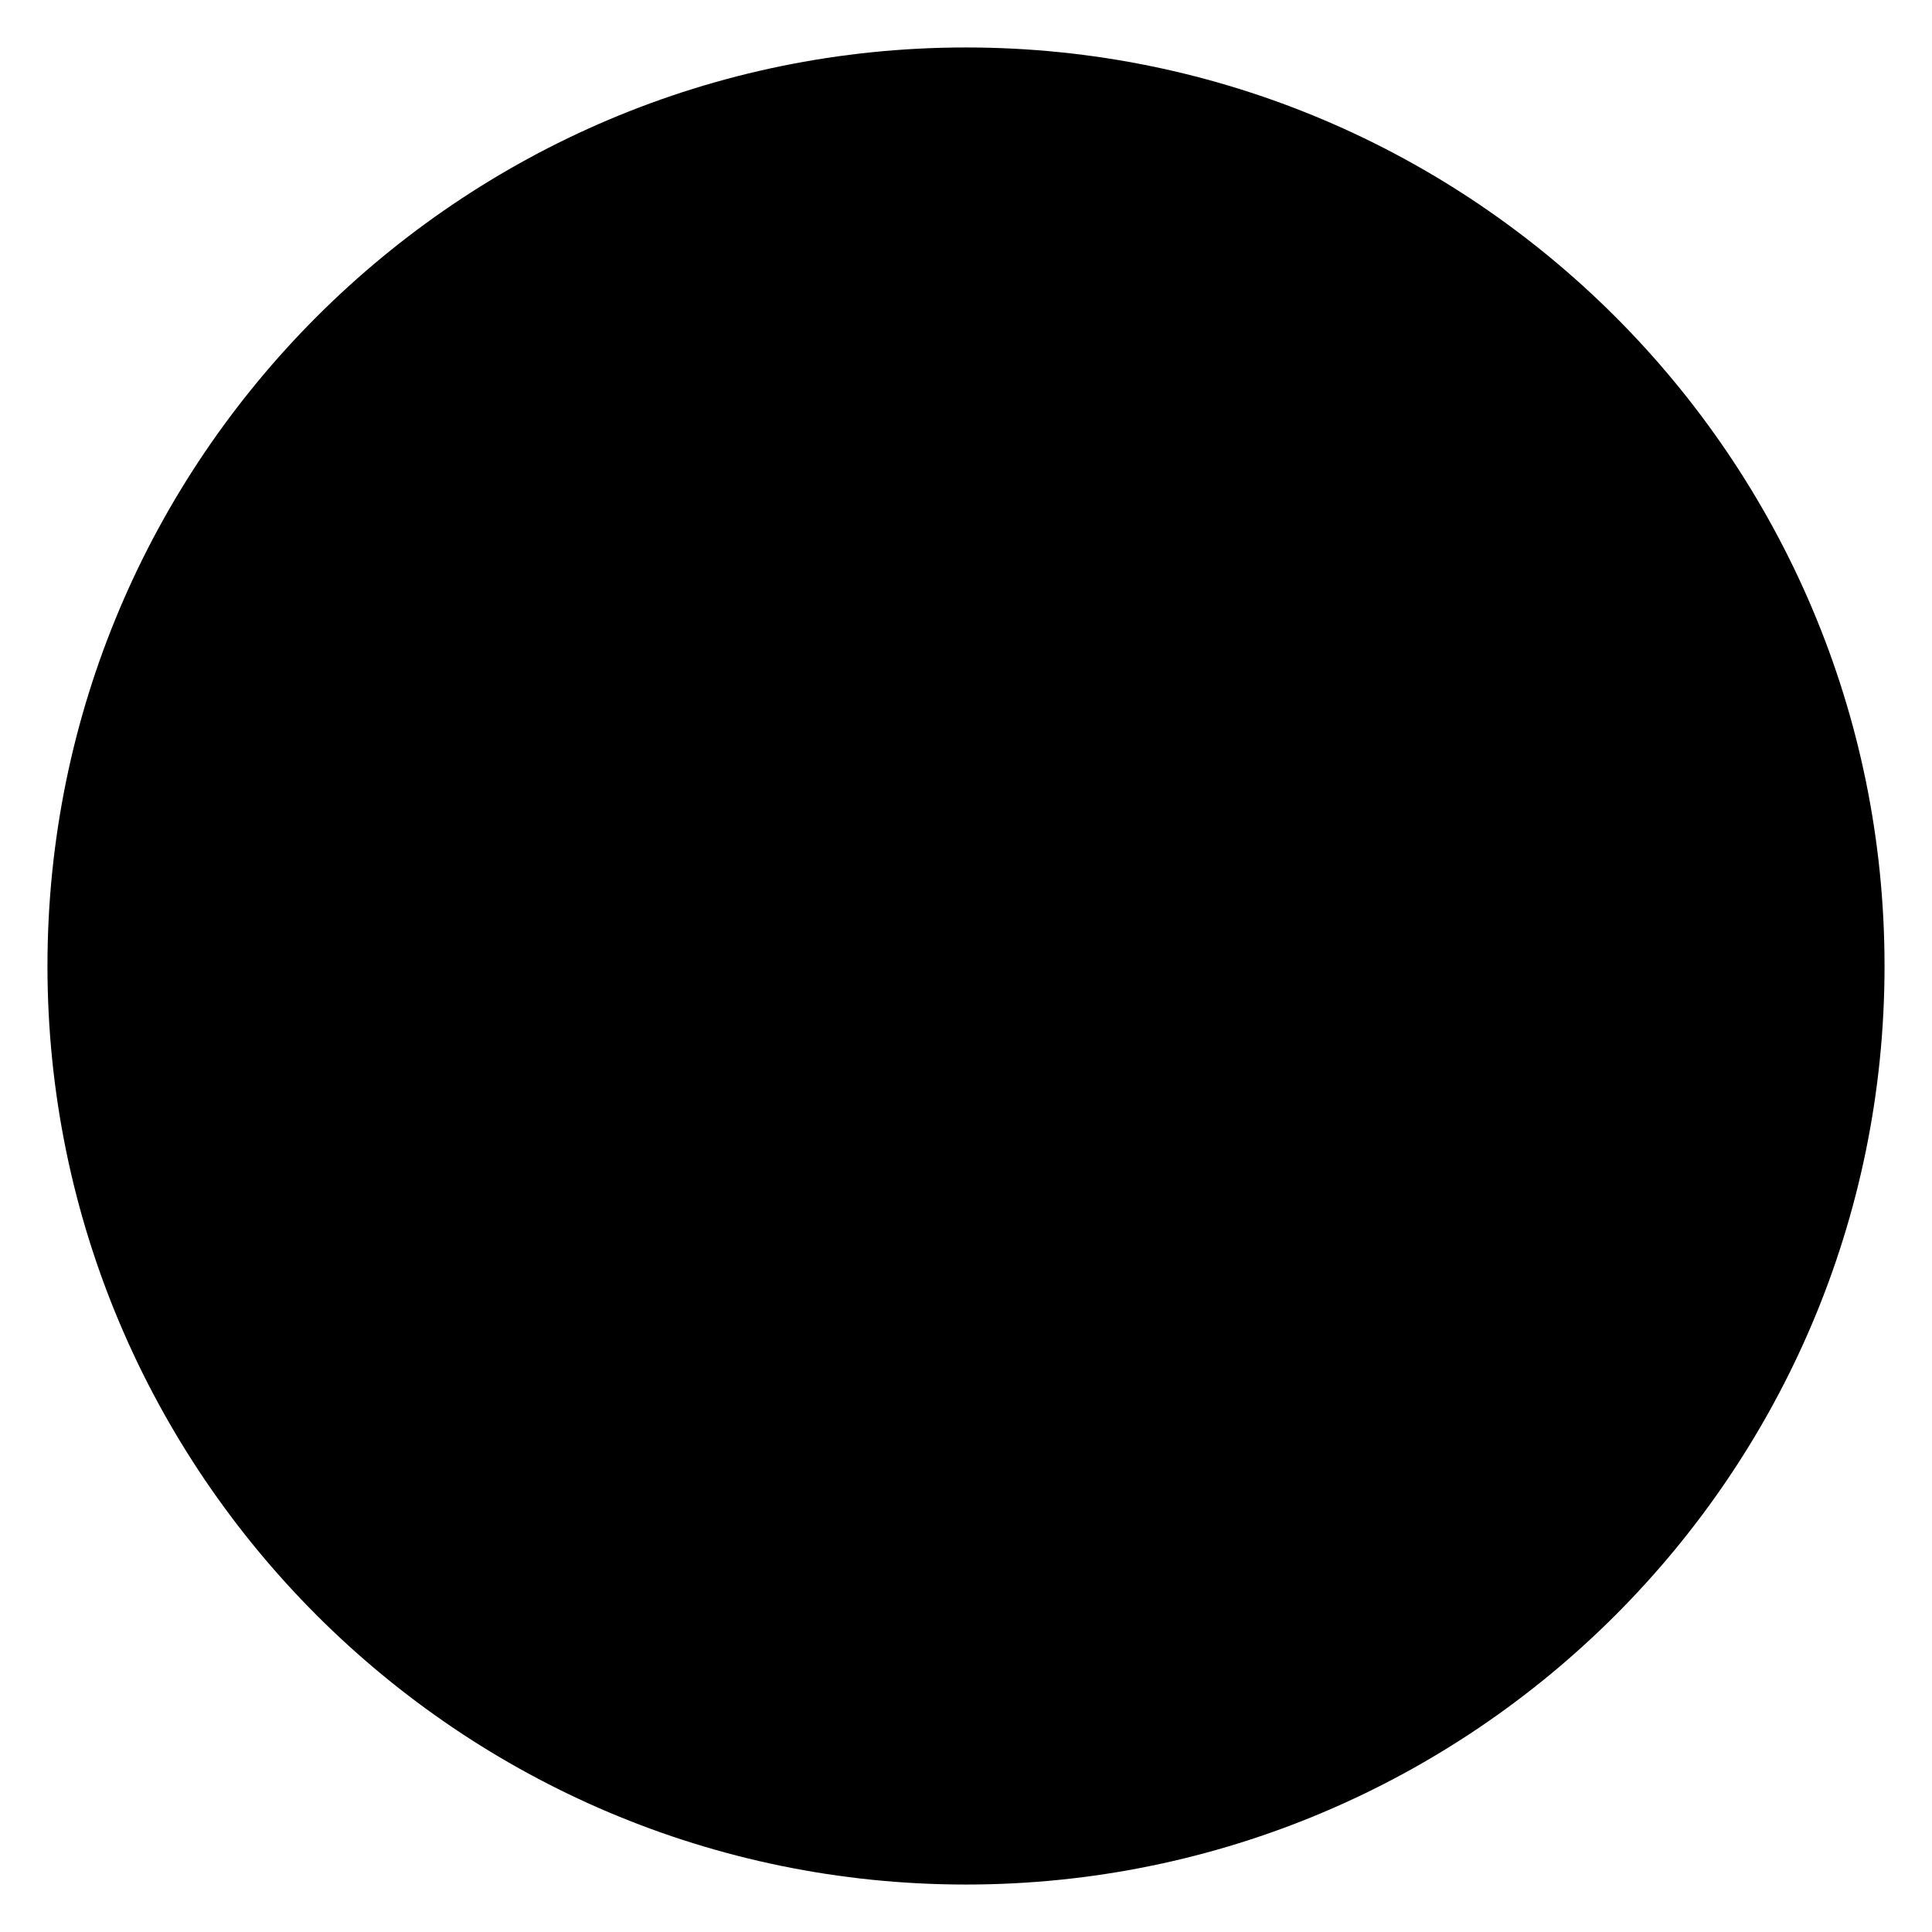
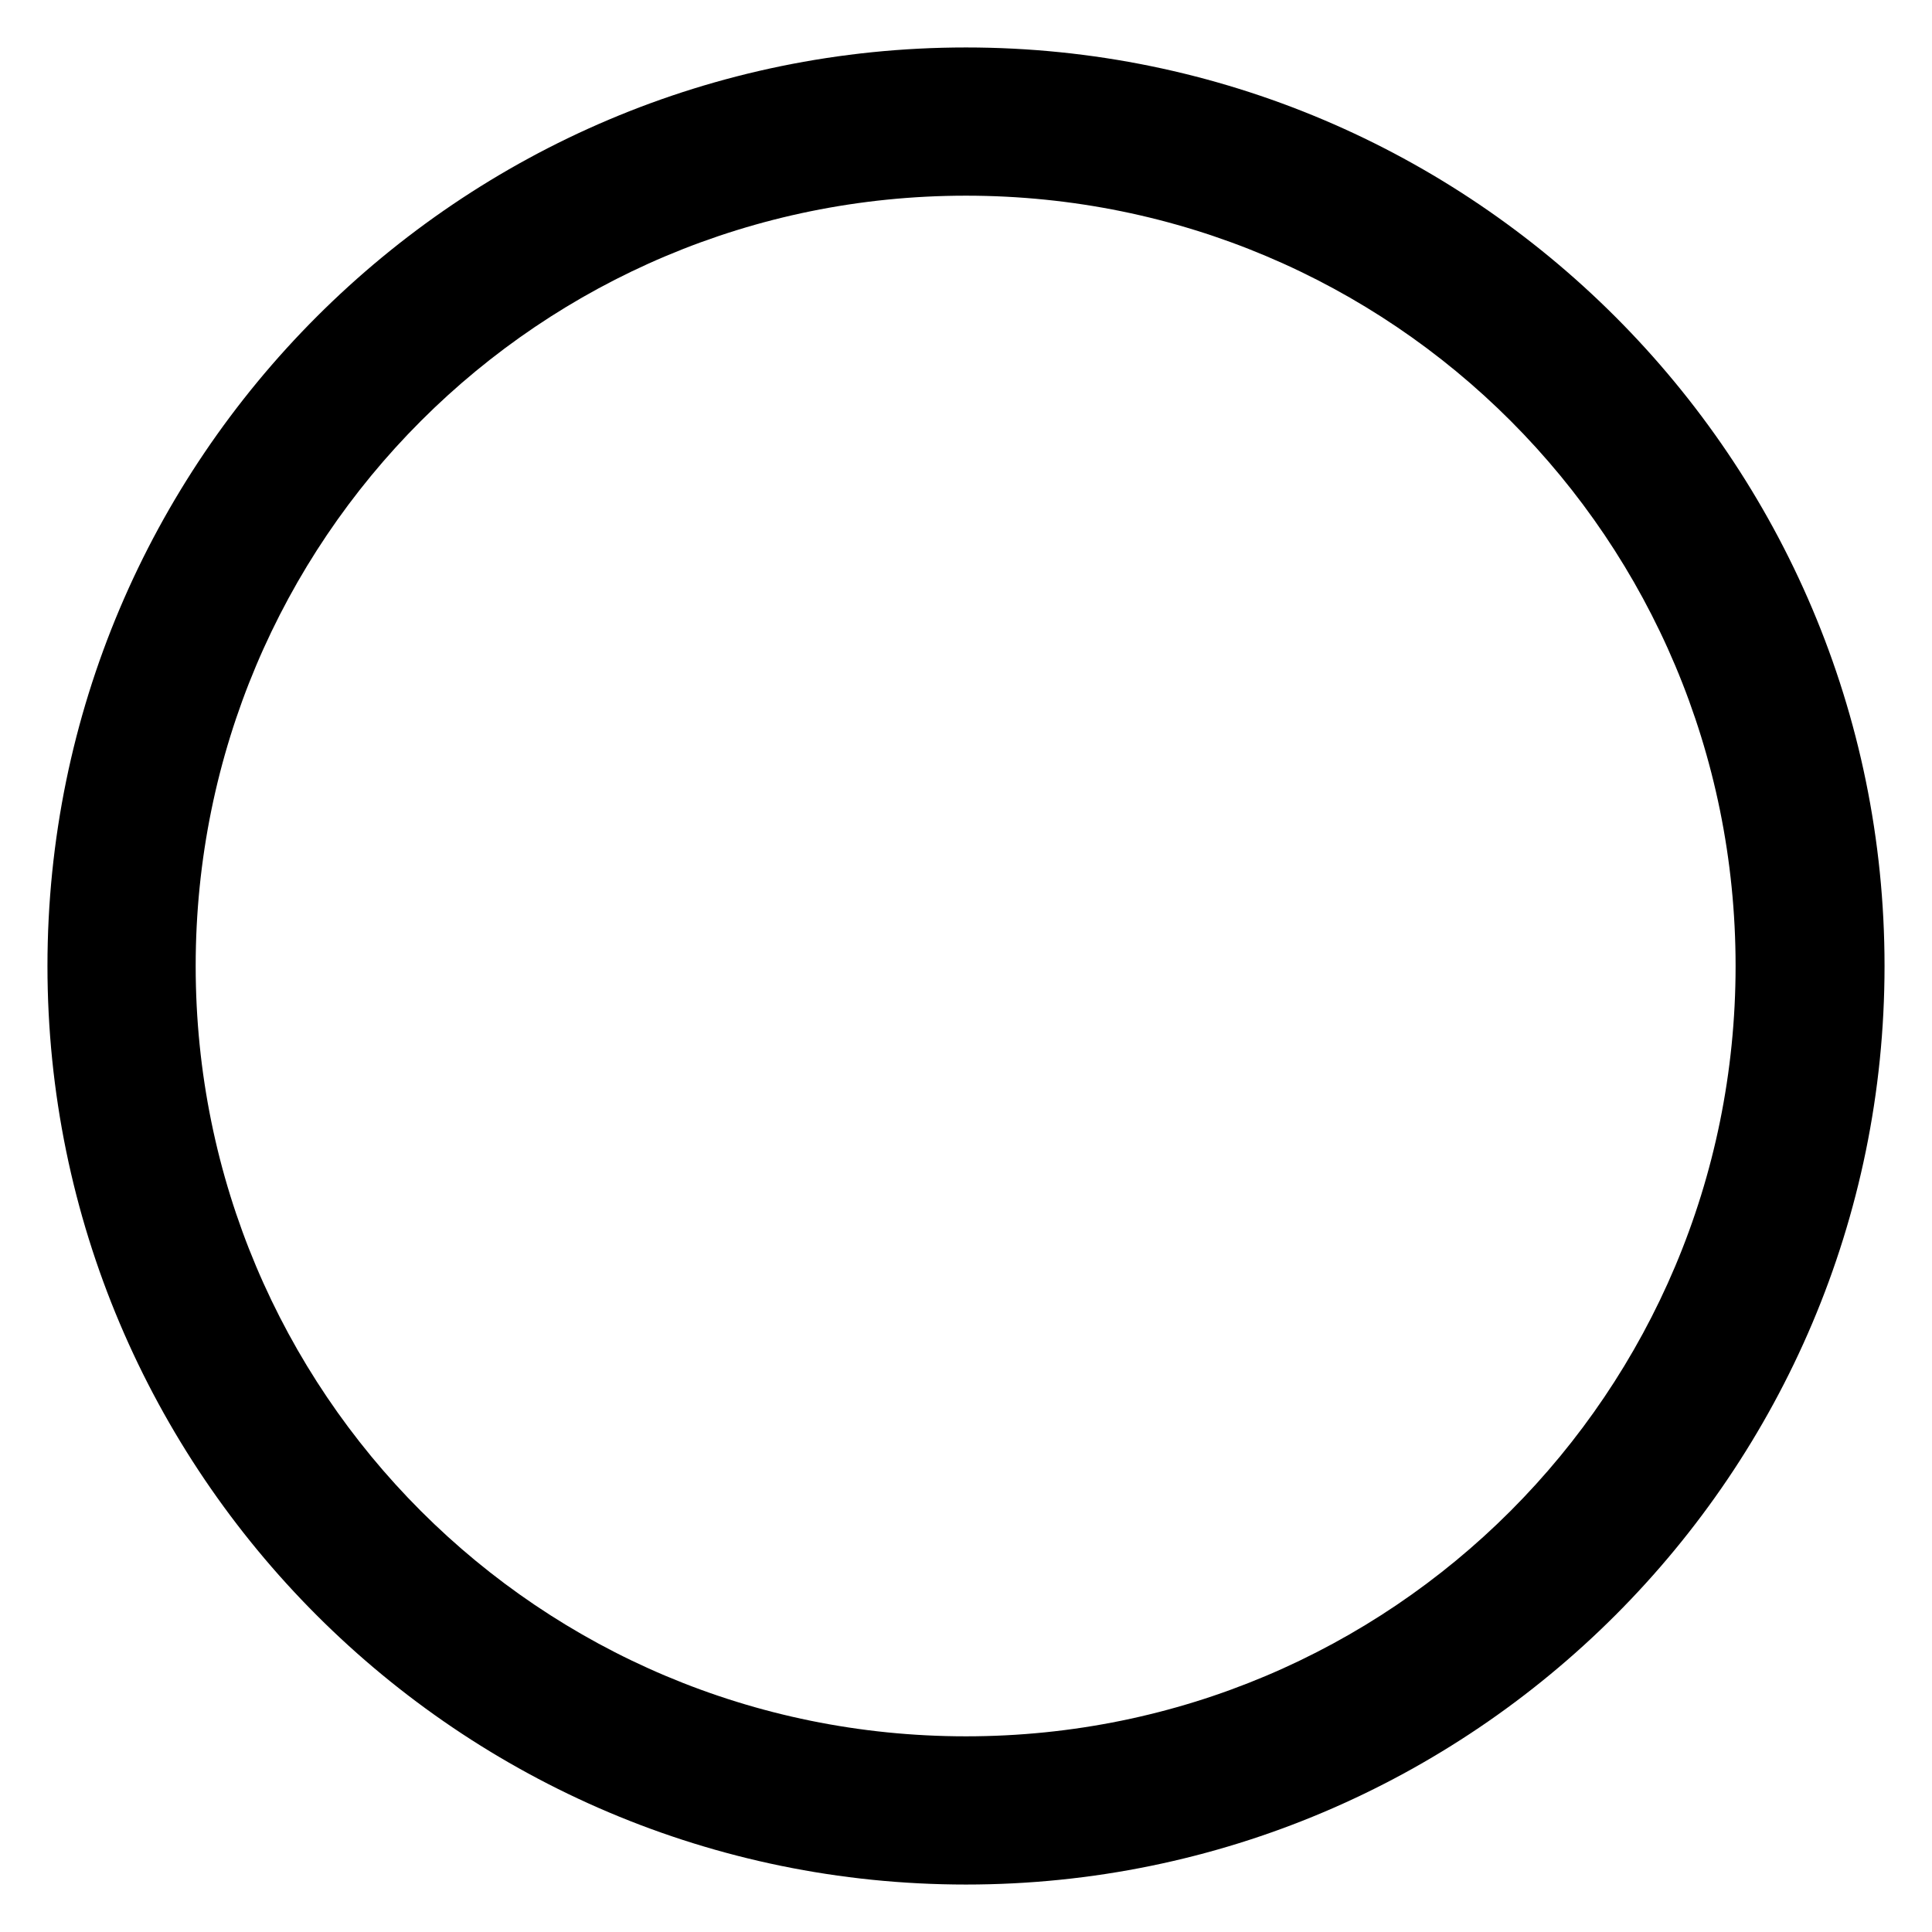
<svg xmlns="http://www.w3.org/2000/svg" width="10" height="10" version="1.1" viewBox="0 0 2.646 2.646">
-   <path d="m1.323 0.065c-0.694 0-1.258 0.564-1.258 1.258 0 0.694 0.564 1.258 1.258 1.258 0.694 0 1.258-0.564 1.258-1.258 0-0.694-0.564-1.258-1.258-1.258z" />
+   <path d="m1.323 0.065c-0.694 0-1.258 0.564-1.258 1.258 0 0.694 0.564 1.258 1.258 1.258 0.694 0 1.258-0.564 1.258-1.258 0-0.694-0.564-1.258-1.258-1.258zm0 0.203c0.584 0 1.054 0.471 1.054 1.055 0 0.584-0.471 1.055-1.054 1.055-0.584 0-1.055-0.471-1.055-1.055 0-0.584 0.471-1.055 1.055-1.055z" />
</svg>
